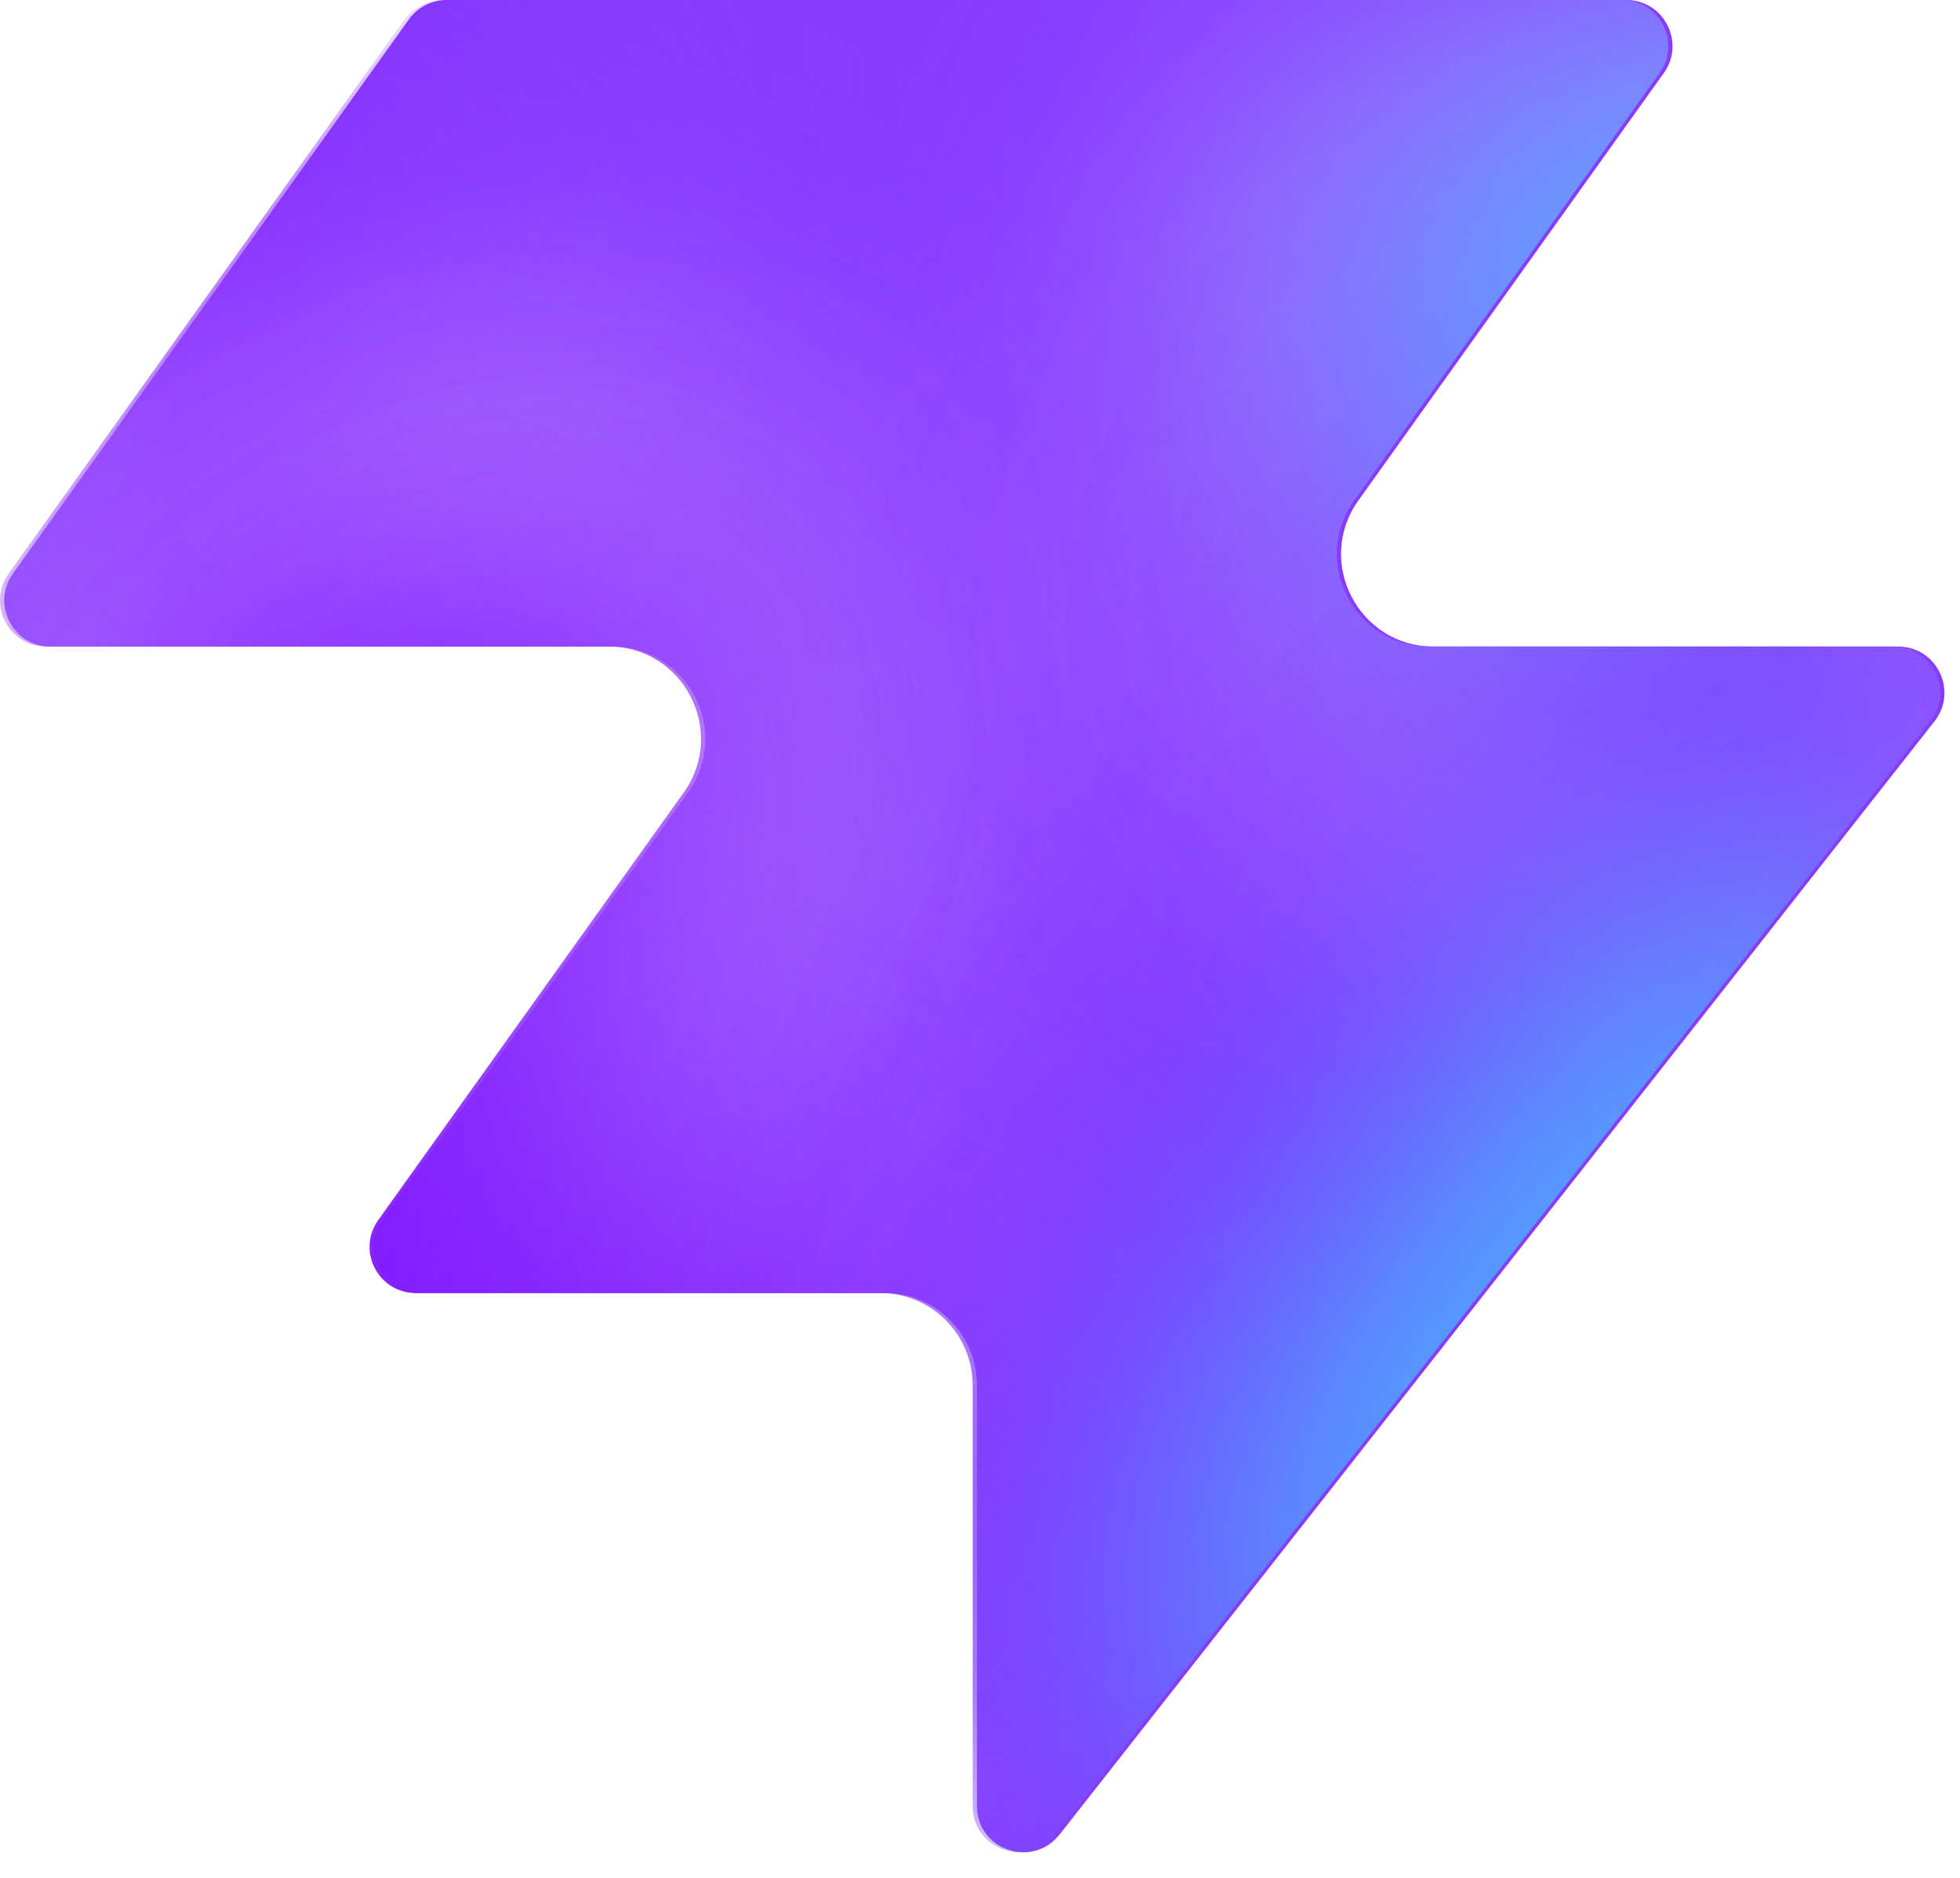
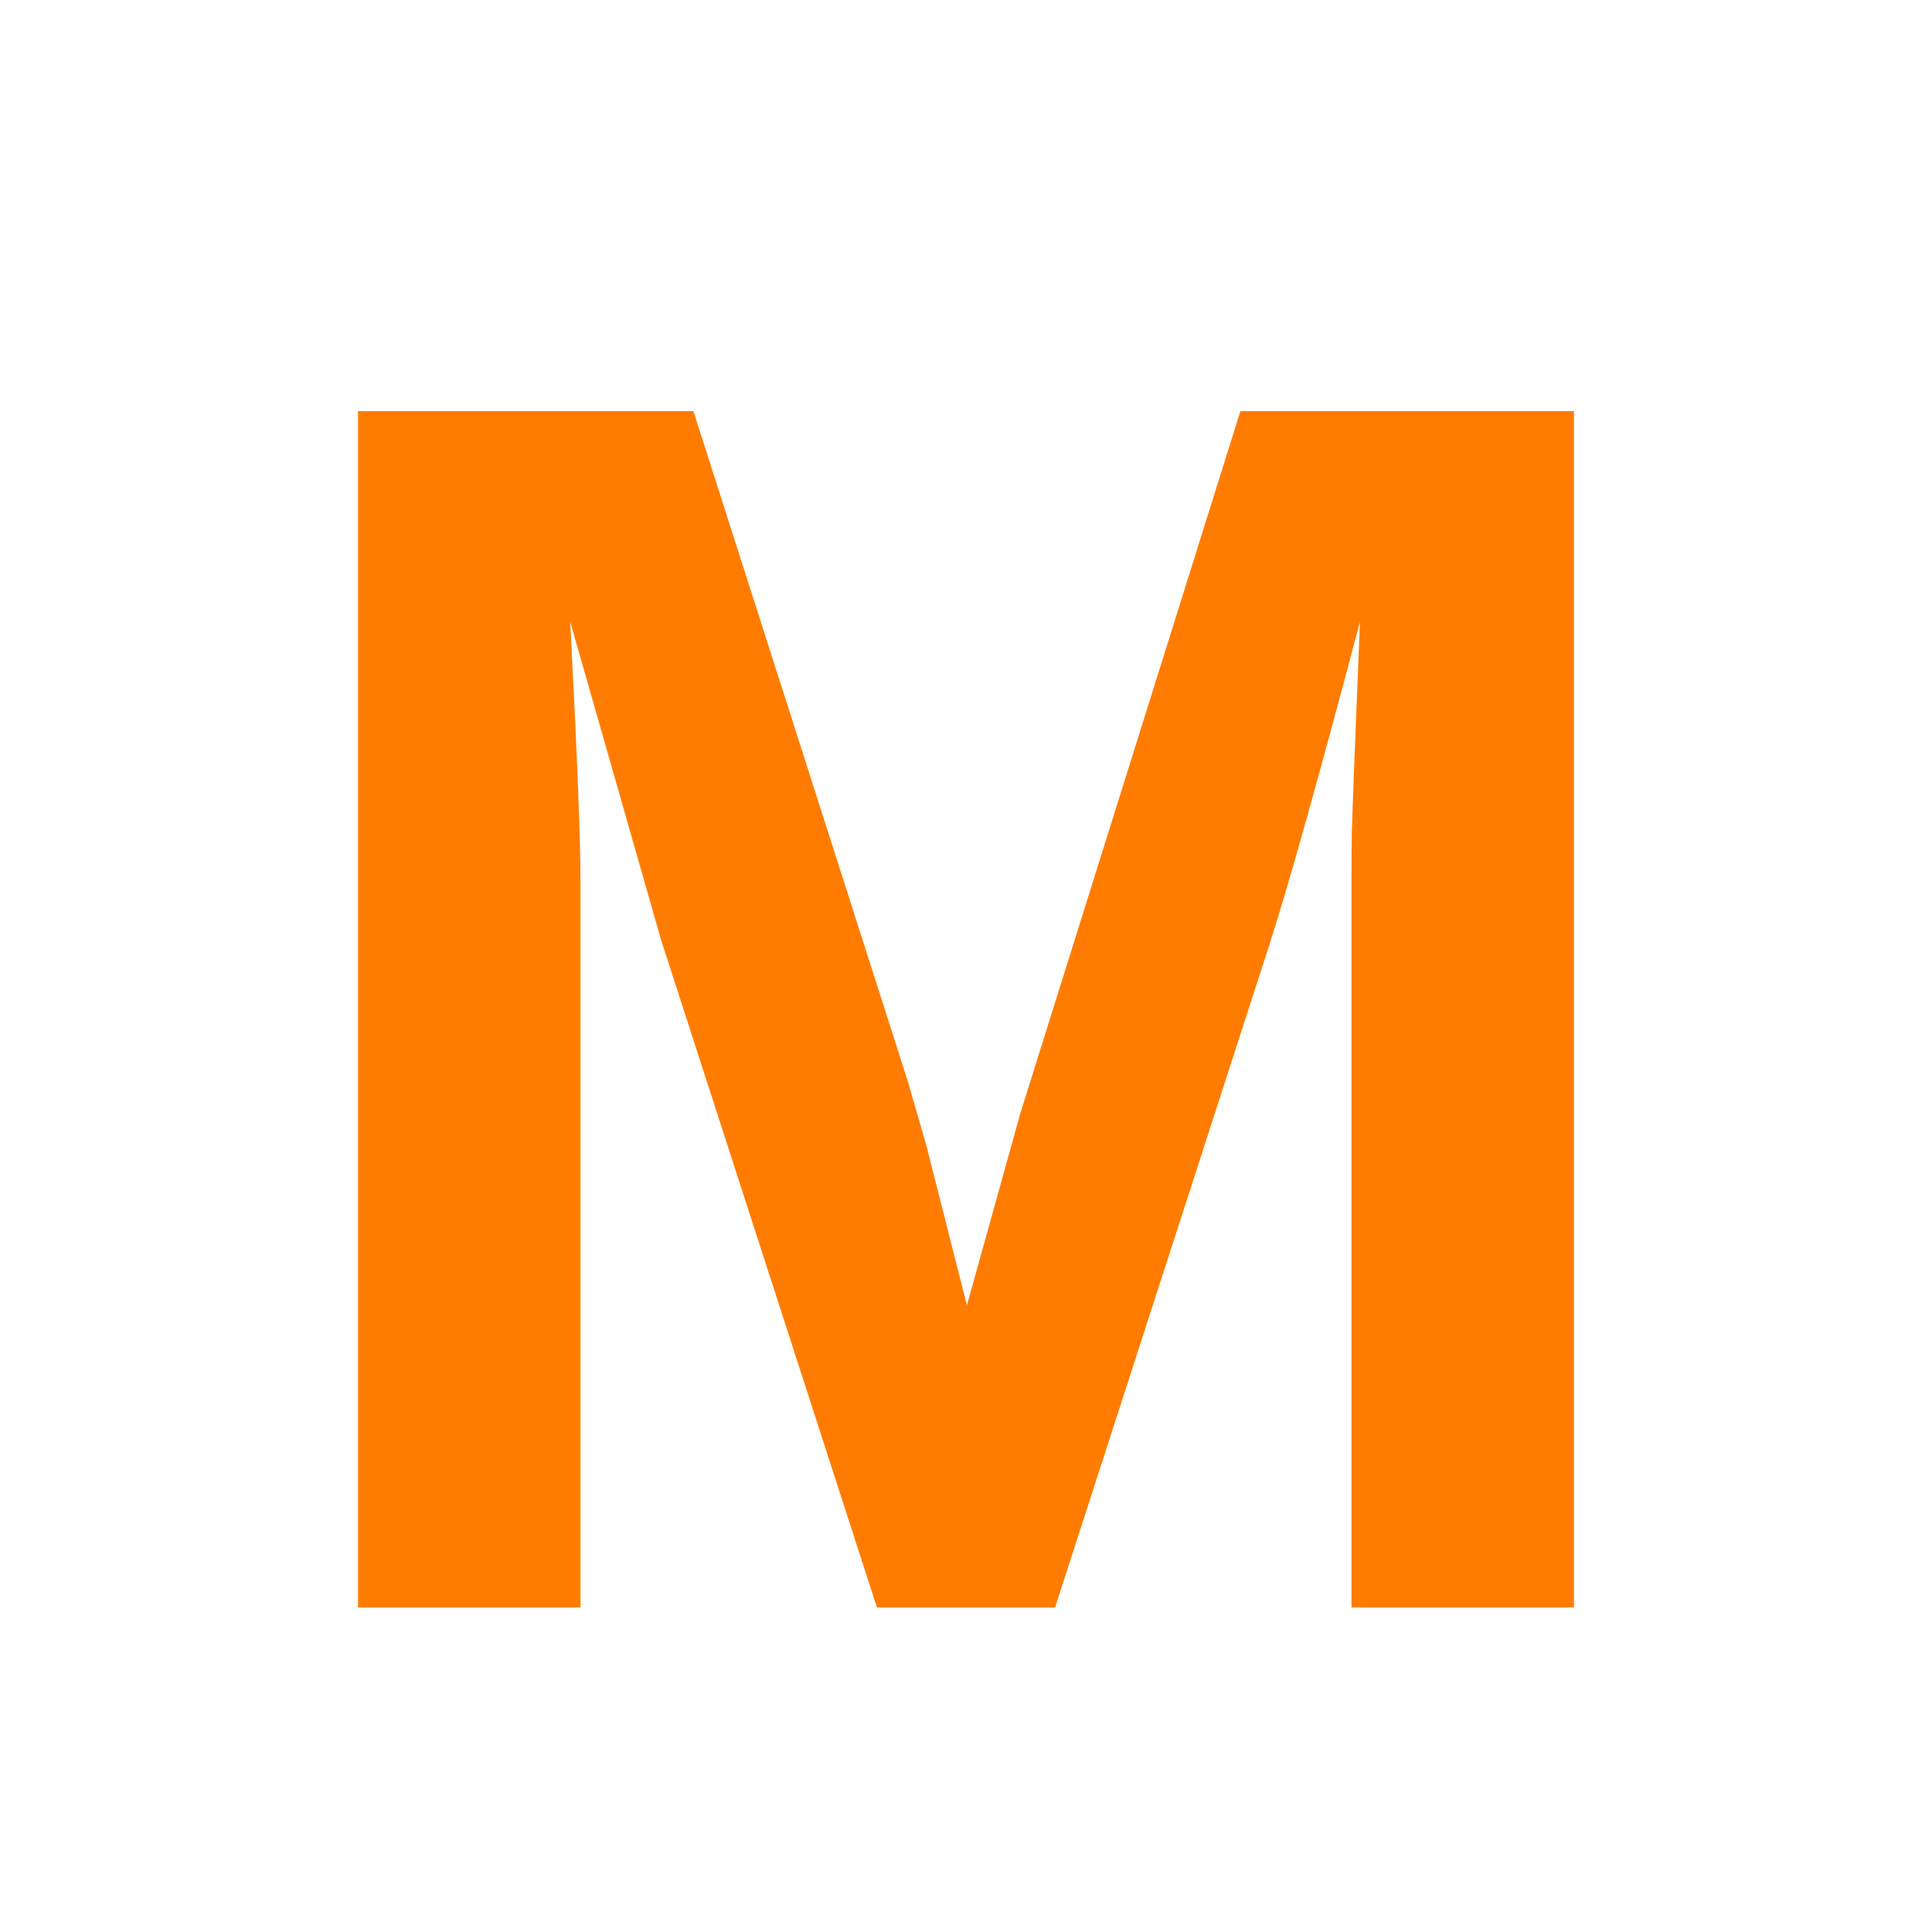
- <svg xmlns="http://www.w3.org/2000/svg" width="48" height="46" fill="none" viewBox="0 0 48 46">
-   <path fill="#863bff" d="M25.946 44.938c-.664.845-2.021.375-2.021-.698V33.937a2.26 2.26 0 0 0-2.262-2.262H10.287c-.92 0-1.456-1.04-.92-1.788l7.48-10.471c1.07-1.497 0-3.578-1.842-3.578H1.237c-.92 0-1.456-1.04-.92-1.788L10.013.474c.214-.297.556-.474.92-.474h28.894c.92 0 1.456 1.04.92 1.788l-7.48 10.471c-1.07 1.498 0 3.579 1.842 3.579h11.377c.943 0 1.473 1.088.89 1.83L25.947 44.94z" style="fill:#863bff;fill:color(display-p3 .525 .23 1);fill-opacity:1" />
-   <mask id="a" width="48" height="46" x="0" y="0" maskUnits="userSpaceOnUse" style="mask-type:alpha">
-     <path fill="#000" d="M25.842 44.938c-.664.844-2.021.375-2.021-.698V33.937a2.26 2.26 0 0 0-2.262-2.262H10.183c-.92 0-1.456-1.04-.92-1.788l7.48-10.471c1.07-1.498 0-3.579-1.842-3.579H1.133c-.92 0-1.456-1.04-.92-1.787L9.91.473c.214-.297.556-.474.92-.474h28.894c.92 0 1.456 1.04.92 1.788l-7.48 10.471c-1.07 1.498 0 3.578 1.842 3.578h11.377c.943 0 1.473 1.088.89 1.832L25.843 44.94z" style="fill:#000;fill-opacity:1" />
-   </mask>
-   <g mask="url(#a)">
-     <g filter="url(#b)">
-       <ellipse cx="5.508" cy="14.704" fill="#ede6ff" rx="5.508" ry="14.704" style="fill:#ede6ff;fill:color(display-p3 .927 .903 1);fill-opacity:1" transform="matrix(.00324 1 1 -.00324 -4.47 31.516)" />
-     </g>
-     <g filter="url(#c)">
-       <ellipse cx="10.399" cy="29.851" fill="#ede6ff" rx="10.399" ry="29.851" style="fill:#ede6ff;fill:color(display-p3 .927 .903 1);fill-opacity:1" transform="matrix(.00324 1 1 -.00324 -39.328 7.883)" />
-     </g>
-     <g filter="url(#d)">
-       <ellipse cx="5.508" cy="30.487" fill="#7e14ff" rx="5.508" ry="30.487" style="fill:#7e14ff;fill:color(display-p3 .492 .077 1);fill-opacity:1" transform="rotate(89.814 -25.913 -14.639)scale(1 -1)" />
-     </g>
-     <g filter="url(#e)">
-       <ellipse cx="5.508" cy="30.599" fill="#7e14ff" rx="5.508" ry="30.599" style="fill:#7e14ff;fill:color(display-p3 .492 .077 1);fill-opacity:1" transform="rotate(89.814 -32.644 -3.334)scale(1 -1)" />
-     </g>
-     <g filter="url(#f)">
-       <ellipse cx="5.508" cy="30.599" fill="#7e14ff" rx="5.508" ry="30.599" style="fill:#7e14ff;fill:color(display-p3 .492 .077 1);fill-opacity:1" transform="matrix(.00324 1 1 -.00324 -34.34 30.47)" />
-     </g>
-     <g filter="url(#g)">
-       <ellipse cx="14.072" cy="22.078" fill="#ede6ff" rx="14.072" ry="22.078" style="fill:#ede6ff;fill:color(display-p3 .927 .903 1);fill-opacity:1" transform="rotate(93.35 24.506 48.493)scale(-1 1)" />
-     </g>
-     <g filter="url(#h)">
-       <ellipse cx="3.47" cy="21.501" fill="#7e14ff" rx="3.47" ry="21.501" style="fill:#7e14ff;fill:color(display-p3 .492 .077 1);fill-opacity:1" transform="rotate(89.009 28.708 47.59)scale(-1 1)" />
-     </g>
-     <g filter="url(#i)">
-       <ellipse cx="3.47" cy="21.501" fill="#7e14ff" rx="3.47" ry="21.501" style="fill:#7e14ff;fill:color(display-p3 .492 .077 1);fill-opacity:1" transform="rotate(89.009 28.708 47.59)scale(-1 1)" />
-     </g>
-     <g filter="url(#j)">
-       <ellipse cx=".387" cy="8.972" fill="#7e14ff" rx="4.407" ry="29.108" style="fill:#7e14ff;fill:color(display-p3 .492 .077 1);fill-opacity:1" transform="rotate(39.51 .387 8.972)" />
-     </g>
-     <g filter="url(#k)">
-       <ellipse cx="47.523" cy="-6.092" fill="#7e14ff" rx="4.407" ry="29.108" style="fill:#7e14ff;fill:color(display-p3 .492 .077 1);fill-opacity:1" transform="rotate(37.892 47.523 -6.092)" />
-     </g>
-     <g filter="url(#l)">
-       <ellipse cx="41.412" cy="6.333" fill="#47bfff" rx="5.971" ry="9.665" style="fill:#47bfff;fill:color(display-p3 .28 .748 1);fill-opacity:1" transform="rotate(37.892 41.412 6.333)" />
-     </g>
-     <g filter="url(#m)">
-       <ellipse cx="-1.879" cy="38.332" fill="#7e14ff" rx="4.407" ry="29.108" style="fill:#7e14ff;fill:color(display-p3 .492 .077 1);fill-opacity:1" transform="rotate(37.892 -1.88 38.332)" />
-     </g>
-     <g filter="url(#n)">
-       <ellipse cx="-1.879" cy="38.332" fill="#7e14ff" rx="4.407" ry="29.108" style="fill:#7e14ff;fill:color(display-p3 .492 .077 1);fill-opacity:1" transform="rotate(37.892 -1.88 38.332)" />
-     </g>
-     <g filter="url(#o)">
-       <ellipse cx="35.651" cy="29.907" fill="#7e14ff" rx="4.407" ry="29.108" style="fill:#7e14ff;fill:color(display-p3 .492 .077 1);fill-opacity:1" transform="rotate(37.892 35.651 29.907)" />
-     </g>
-     <g filter="url(#p)">
-       <ellipse cx="38.418" cy="32.4" fill="#47bfff" rx="5.971" ry="15.297" style="fill:#47bfff;fill:color(display-p3 .28 .748 1);fill-opacity:1" transform="rotate(37.892 38.418 32.4)" />
-     </g>
-   </g>
-   <defs>
-     <filter id="b" width="60.045" height="41.654" x="-19.77" y="16.149" color-interpolation-filters="sRGB" filterUnits="userSpaceOnUse">
-       <feFlood flood-opacity="0" result="BackgroundImageFix" />
-       <feBlend in="SourceGraphic" in2="BackgroundImageFix" result="shape" />
-       <feGaussianBlur result="effect1_foregroundBlur_2002_17158" stdDeviation="7.659" />
-     </filter>
-     <filter id="c" width="90.34" height="51.437" x="-54.613" y="-7.533" color-interpolation-filters="sRGB" filterUnits="userSpaceOnUse">
-       <feFlood flood-opacity="0" result="BackgroundImageFix" />
-       <feBlend in="SourceGraphic" in2="BackgroundImageFix" result="shape" />
-       <feGaussianBlur result="effect1_foregroundBlur_2002_17158" stdDeviation="7.659" />
-     </filter>
-     <filter id="d" width="79.355" height="29.4" x="-49.64" y="2.03" color-interpolation-filters="sRGB" filterUnits="userSpaceOnUse">
-       <feFlood flood-opacity="0" result="BackgroundImageFix" />
-       <feBlend in="SourceGraphic" in2="BackgroundImageFix" result="shape" />
-       <feGaussianBlur result="effect1_foregroundBlur_2002_17158" stdDeviation="4.596" />
-     </filter>
-     <filter id="e" width="79.579" height="29.4" x="-45.045" y="20.029" color-interpolation-filters="sRGB" filterUnits="userSpaceOnUse">
-       <feFlood flood-opacity="0" result="BackgroundImageFix" />
-       <feBlend in="SourceGraphic" in2="BackgroundImageFix" result="shape" />
-       <feGaussianBlur result="effect1_foregroundBlur_2002_17158" stdDeviation="4.596" />
-     </filter>
-     <filter id="f" width="79.579" height="29.4" x="-43.513" y="21.178" color-interpolation-filters="sRGB" filterUnits="userSpaceOnUse">
-       <feFlood flood-opacity="0" result="BackgroundImageFix" />
-       <feBlend in="SourceGraphic" in2="BackgroundImageFix" result="shape" />
-       <feGaussianBlur result="effect1_foregroundBlur_2002_17158" stdDeviation="4.596" />
-     </filter>
-     <filter id="g" width="74.749" height="58.852" x="15.756" y="-17.901" color-interpolation-filters="sRGB" filterUnits="userSpaceOnUse">
-       <feFlood flood-opacity="0" result="BackgroundImageFix" />
-       <feBlend in="SourceGraphic" in2="BackgroundImageFix" result="shape" />
-       <feGaussianBlur result="effect1_foregroundBlur_2002_17158" stdDeviation="7.659" />
-     </filter>
-     <filter id="h" width="61.377" height="25.362" x="23.548" y="2.284" color-interpolation-filters="sRGB" filterUnits="userSpaceOnUse">
-       <feFlood flood-opacity="0" result="BackgroundImageFix" />
-       <feBlend in="SourceGraphic" in2="BackgroundImageFix" result="shape" />
-       <feGaussianBlur result="effect1_foregroundBlur_2002_17158" stdDeviation="4.596" />
-     </filter>
-     <filter id="i" width="61.377" height="25.362" x="23.548" y="2.284" color-interpolation-filters="sRGB" filterUnits="userSpaceOnUse">
-       <feFlood flood-opacity="0" result="BackgroundImageFix" />
-       <feBlend in="SourceGraphic" in2="BackgroundImageFix" result="shape" />
-       <feGaussianBlur result="effect1_foregroundBlur_2002_17158" stdDeviation="4.596" />
-     </filter>
-     <filter id="j" width="56.045" height="63.649" x="-27.636" y="-22.853" color-interpolation-filters="sRGB" filterUnits="userSpaceOnUse">
-       <feFlood flood-opacity="0" result="BackgroundImageFix" />
-       <feBlend in="SourceGraphic" in2="BackgroundImageFix" result="shape" />
-       <feGaussianBlur result="effect1_foregroundBlur_2002_17158" stdDeviation="4.596" />
-     </filter>
-     <filter id="k" width="54.814" height="64.646" x="20.116" y="-38.415" color-interpolation-filters="sRGB" filterUnits="userSpaceOnUse">
-       <feFlood flood-opacity="0" result="BackgroundImageFix" />
-       <feBlend in="SourceGraphic" in2="BackgroundImageFix" result="shape" />
-       <feGaussianBlur result="effect1_foregroundBlur_2002_17158" stdDeviation="4.596" />
-     </filter>
-     <filter id="l" width="33.541" height="35.313" x="24.641" y="-11.323" color-interpolation-filters="sRGB" filterUnits="userSpaceOnUse">
-       <feFlood flood-opacity="0" result="BackgroundImageFix" />
-       <feBlend in="SourceGraphic" in2="BackgroundImageFix" result="shape" />
-       <feGaussianBlur result="effect1_foregroundBlur_2002_17158" stdDeviation="4.596" />
-     </filter>
-     <filter id="m" width="54.814" height="64.646" x="-29.286" y="6.009" color-interpolation-filters="sRGB" filterUnits="userSpaceOnUse">
-       <feFlood flood-opacity="0" result="BackgroundImageFix" />
-       <feBlend in="SourceGraphic" in2="BackgroundImageFix" result="shape" />
-       <feGaussianBlur result="effect1_foregroundBlur_2002_17158" stdDeviation="4.596" />
-     </filter>
-     <filter id="n" width="54.814" height="64.646" x="-29.286" y="6.009" color-interpolation-filters="sRGB" filterUnits="userSpaceOnUse">
-       <feFlood flood-opacity="0" result="BackgroundImageFix" />
-       <feBlend in="SourceGraphic" in2="BackgroundImageFix" result="shape" />
-       <feGaussianBlur result="effect1_foregroundBlur_2002_17158" stdDeviation="4.596" />
-     </filter>
-     <filter id="o" width="54.814" height="64.646" x="8.244" y="-2.416" color-interpolation-filters="sRGB" filterUnits="userSpaceOnUse">
-       <feFlood flood-opacity="0" result="BackgroundImageFix" />
-       <feBlend in="SourceGraphic" in2="BackgroundImageFix" result="shape" />
-       <feGaussianBlur result="effect1_foregroundBlur_2002_17158" stdDeviation="4.596" />
-     </filter>
-     <filter id="p" width="39.409" height="43.623" x="18.713" y="10.588" color-interpolation-filters="sRGB" filterUnits="userSpaceOnUse">
-       <feFlood flood-opacity="0" result="BackgroundImageFix" />
-       <feBlend in="SourceGraphic" in2="BackgroundImageFix" result="shape" />
-       <feGaussianBlur result="effect1_foregroundBlur_2002_17158" stdDeviation="4.596" />
-     </filter>
-   </defs>
+ <svg xmlns="http://www.w3.org/2000/svg" viewBox="0 0 100 100">
+   <text x="50" y="52" font-family="Arial, sans-serif" font-size="90" font-weight="bold" fill="#FF7C00" text-anchor="middle" dominant-baseline="central">M</text>
</svg>
